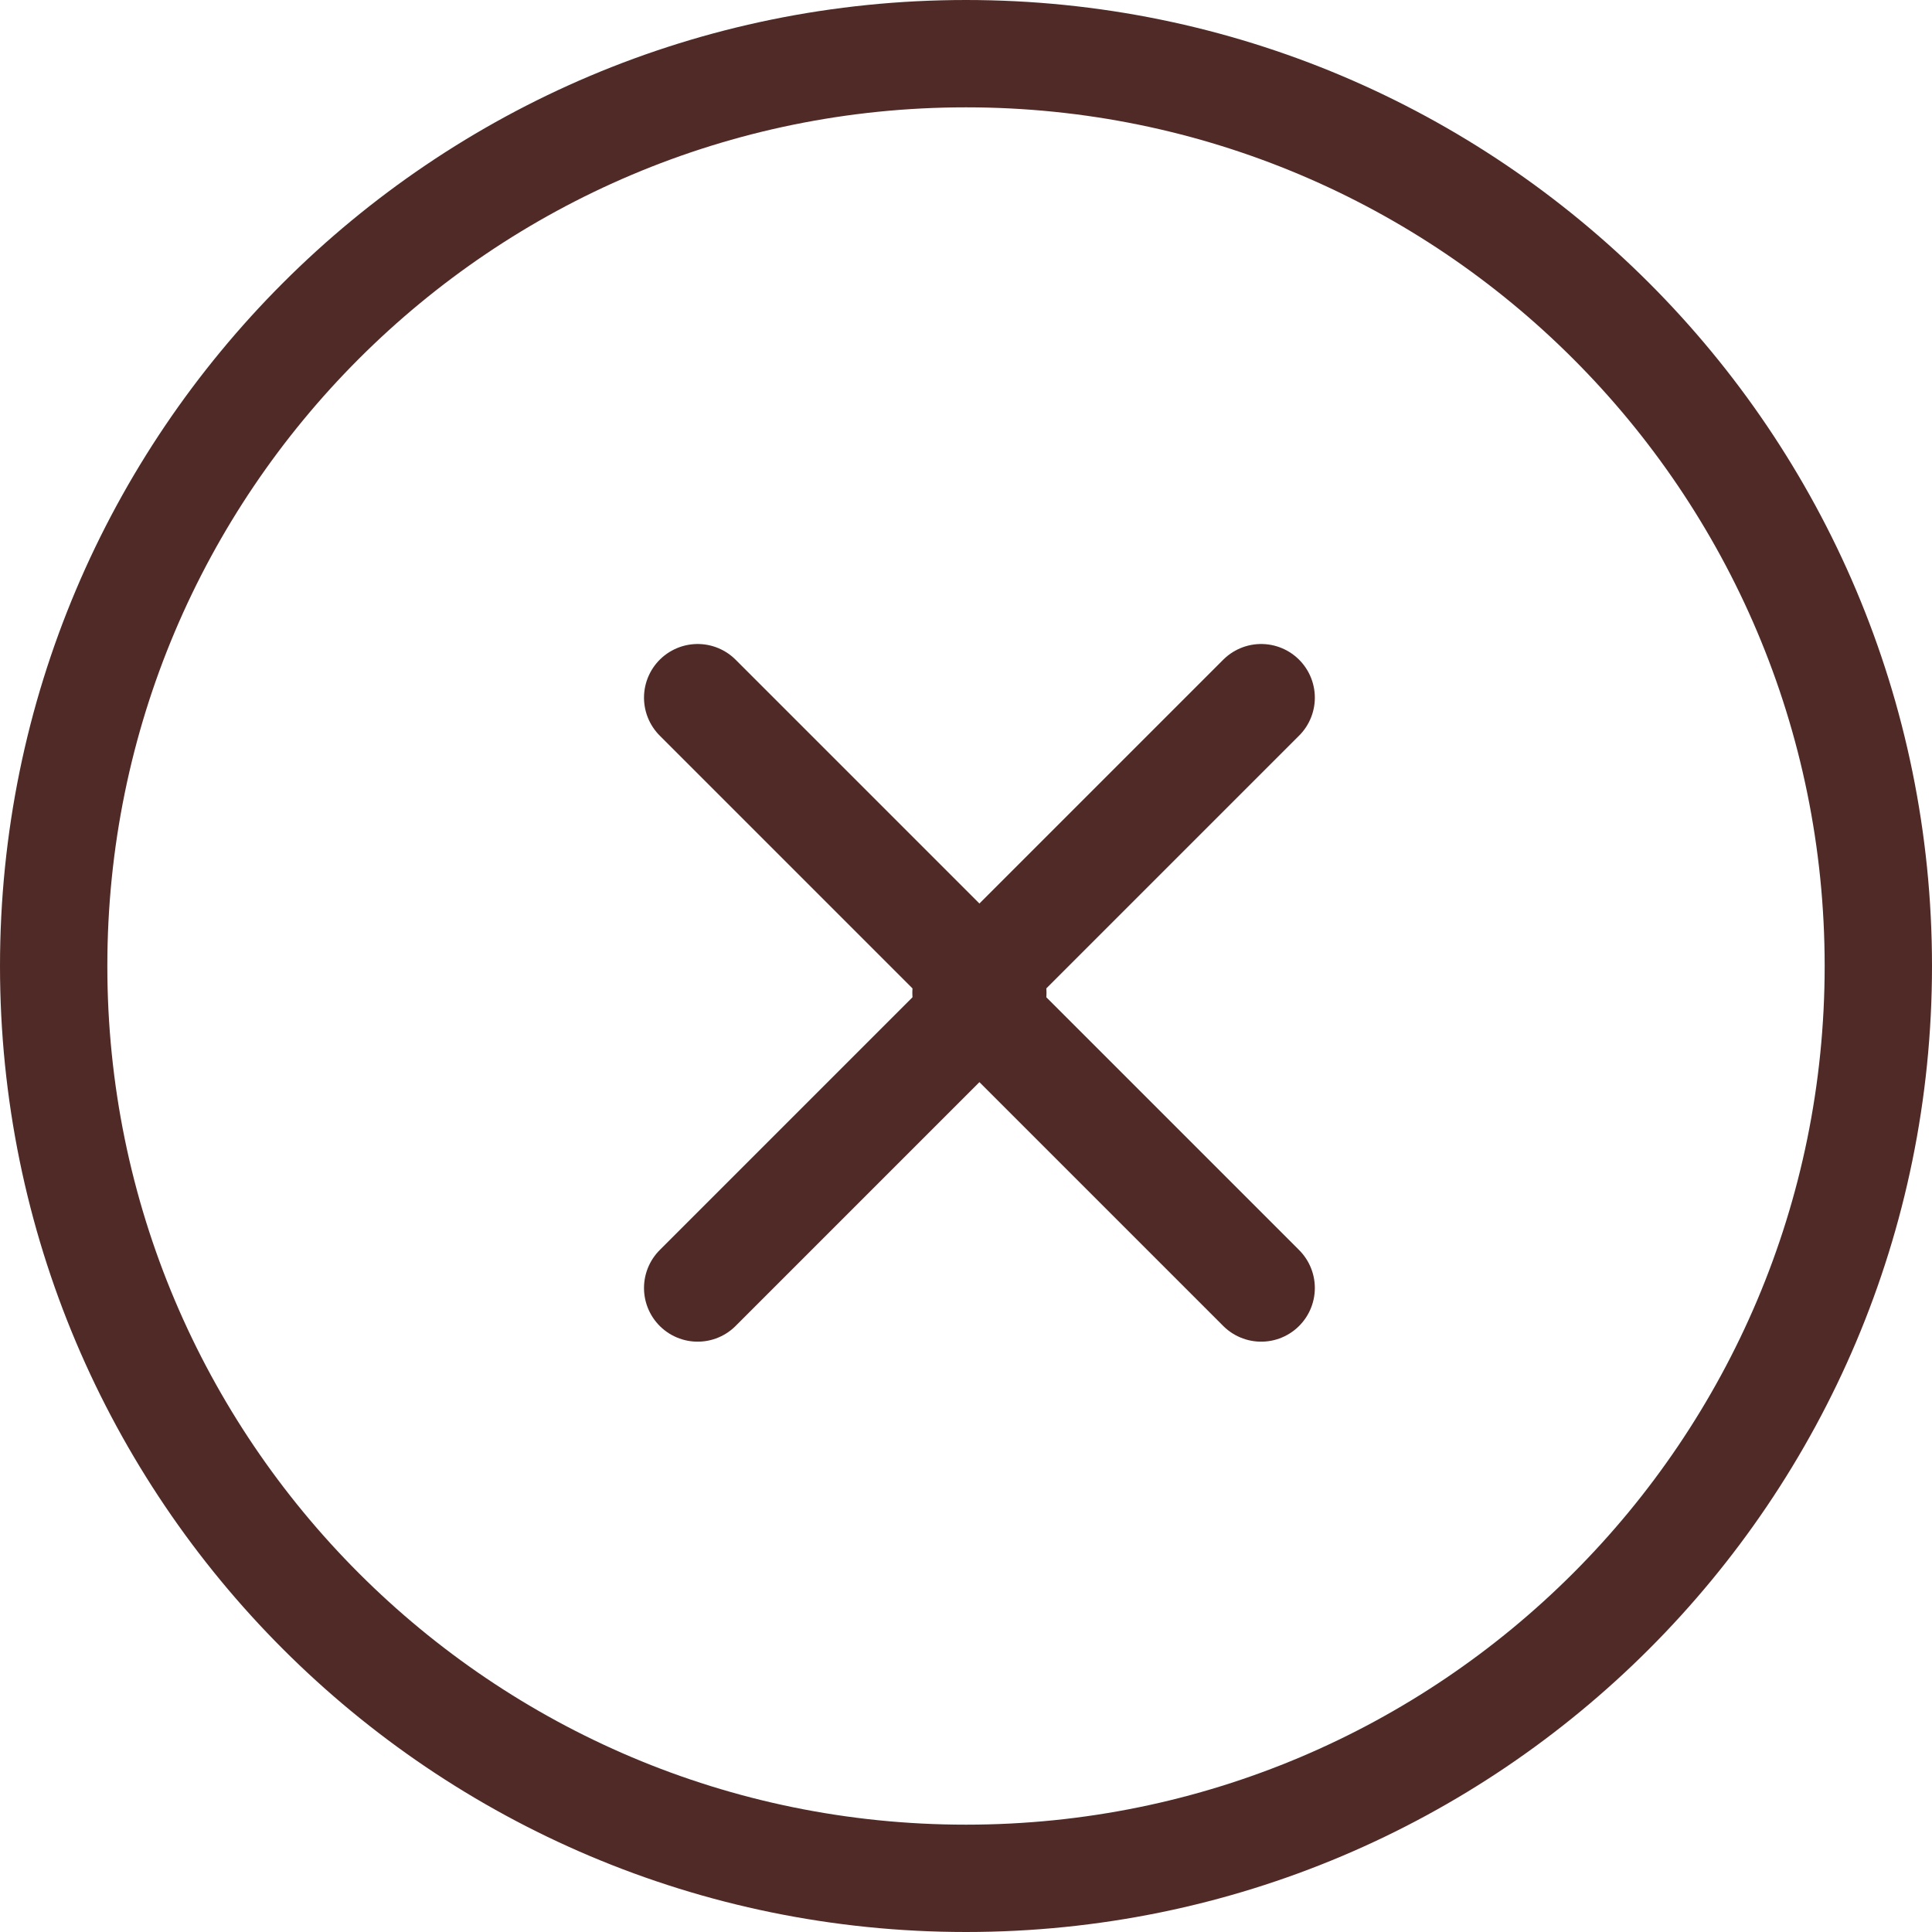
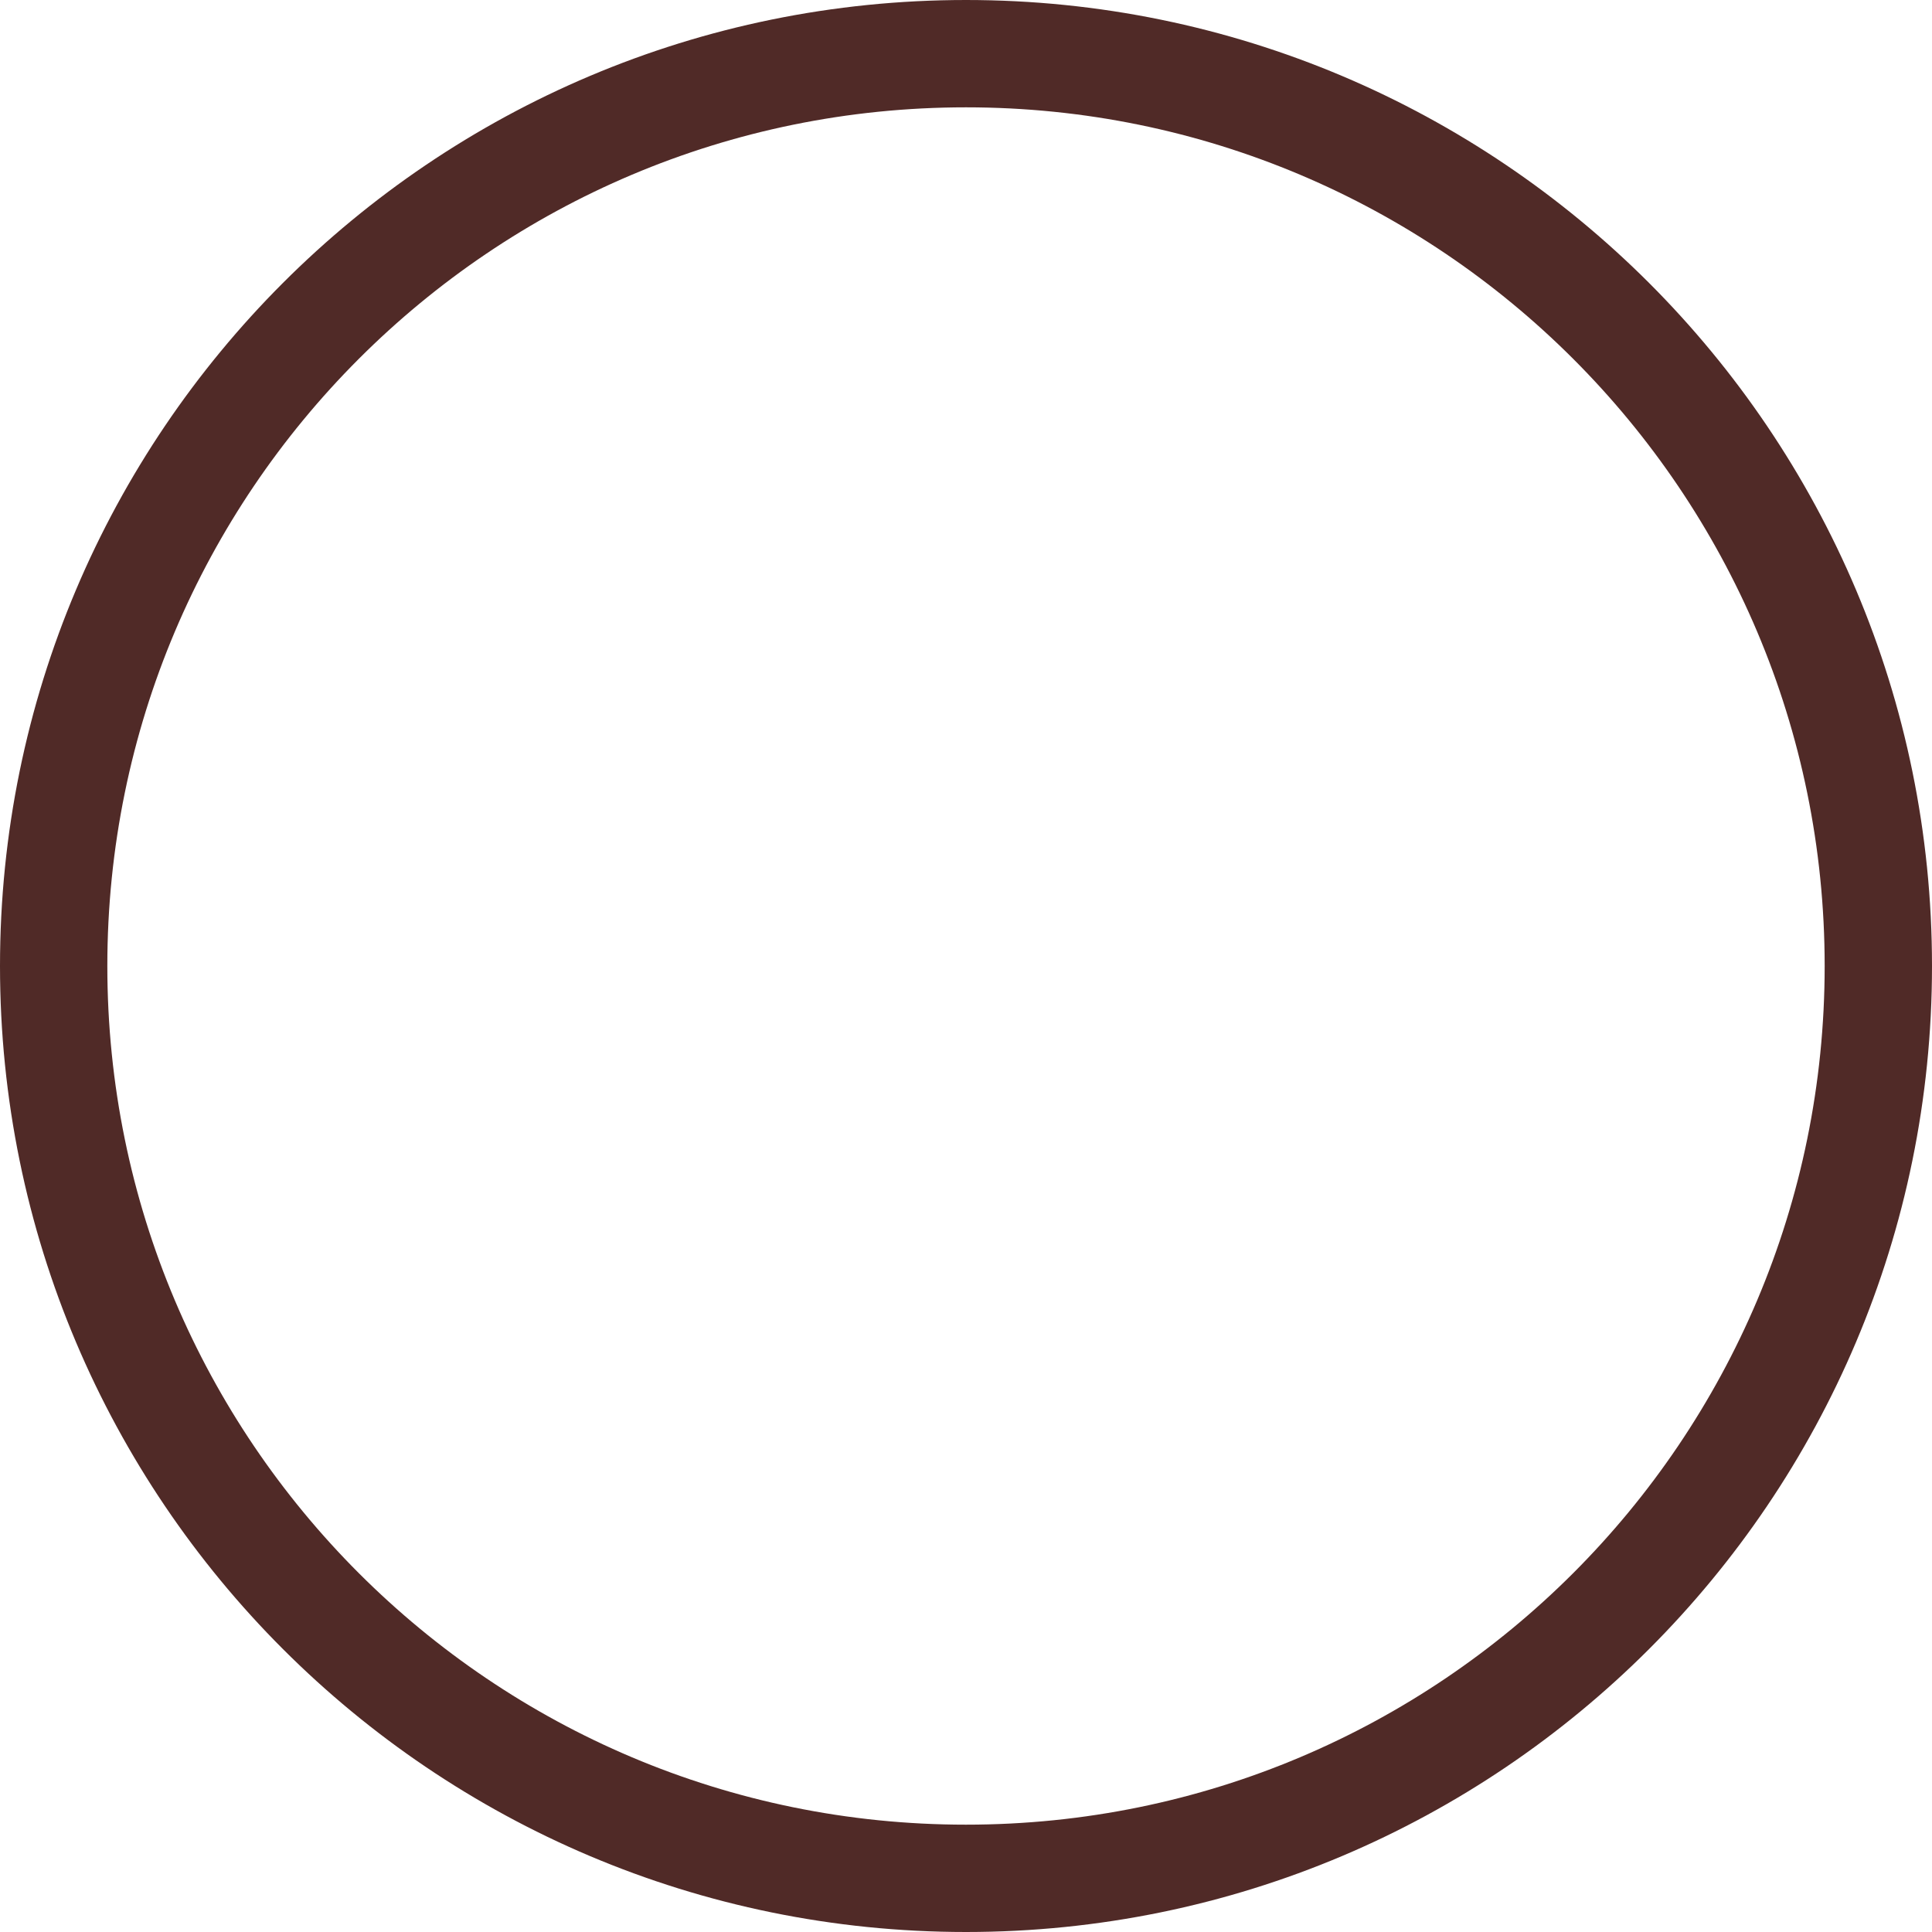
<svg xmlns="http://www.w3.org/2000/svg" width="36" height="36" viewBox="0 0 36 36" fill="none">
  <circle cx="18" cy="18" r="17" stroke="#502A27" stroke-width="2" />
-   <path d="M13 13L18.5 18.5L13 24" stroke="#502A27" stroke-width="2" stroke-linecap="round" stroke-linejoin="round" />
-   <path d="M23.5 24L18 18.5L23.5 13" stroke="#502A27" stroke-width="2" stroke-linecap="round" stroke-linejoin="round" />
+   <path d="M13 13L18.5 18.5L13 24" stroke-width="2" stroke-linecap="round" stroke-linejoin="round" />
+   <path d="M23.5 24L18 18.5L23.5 13" stroke-width="2" stroke-linecap="round" stroke-linejoin="round" />
</svg>
